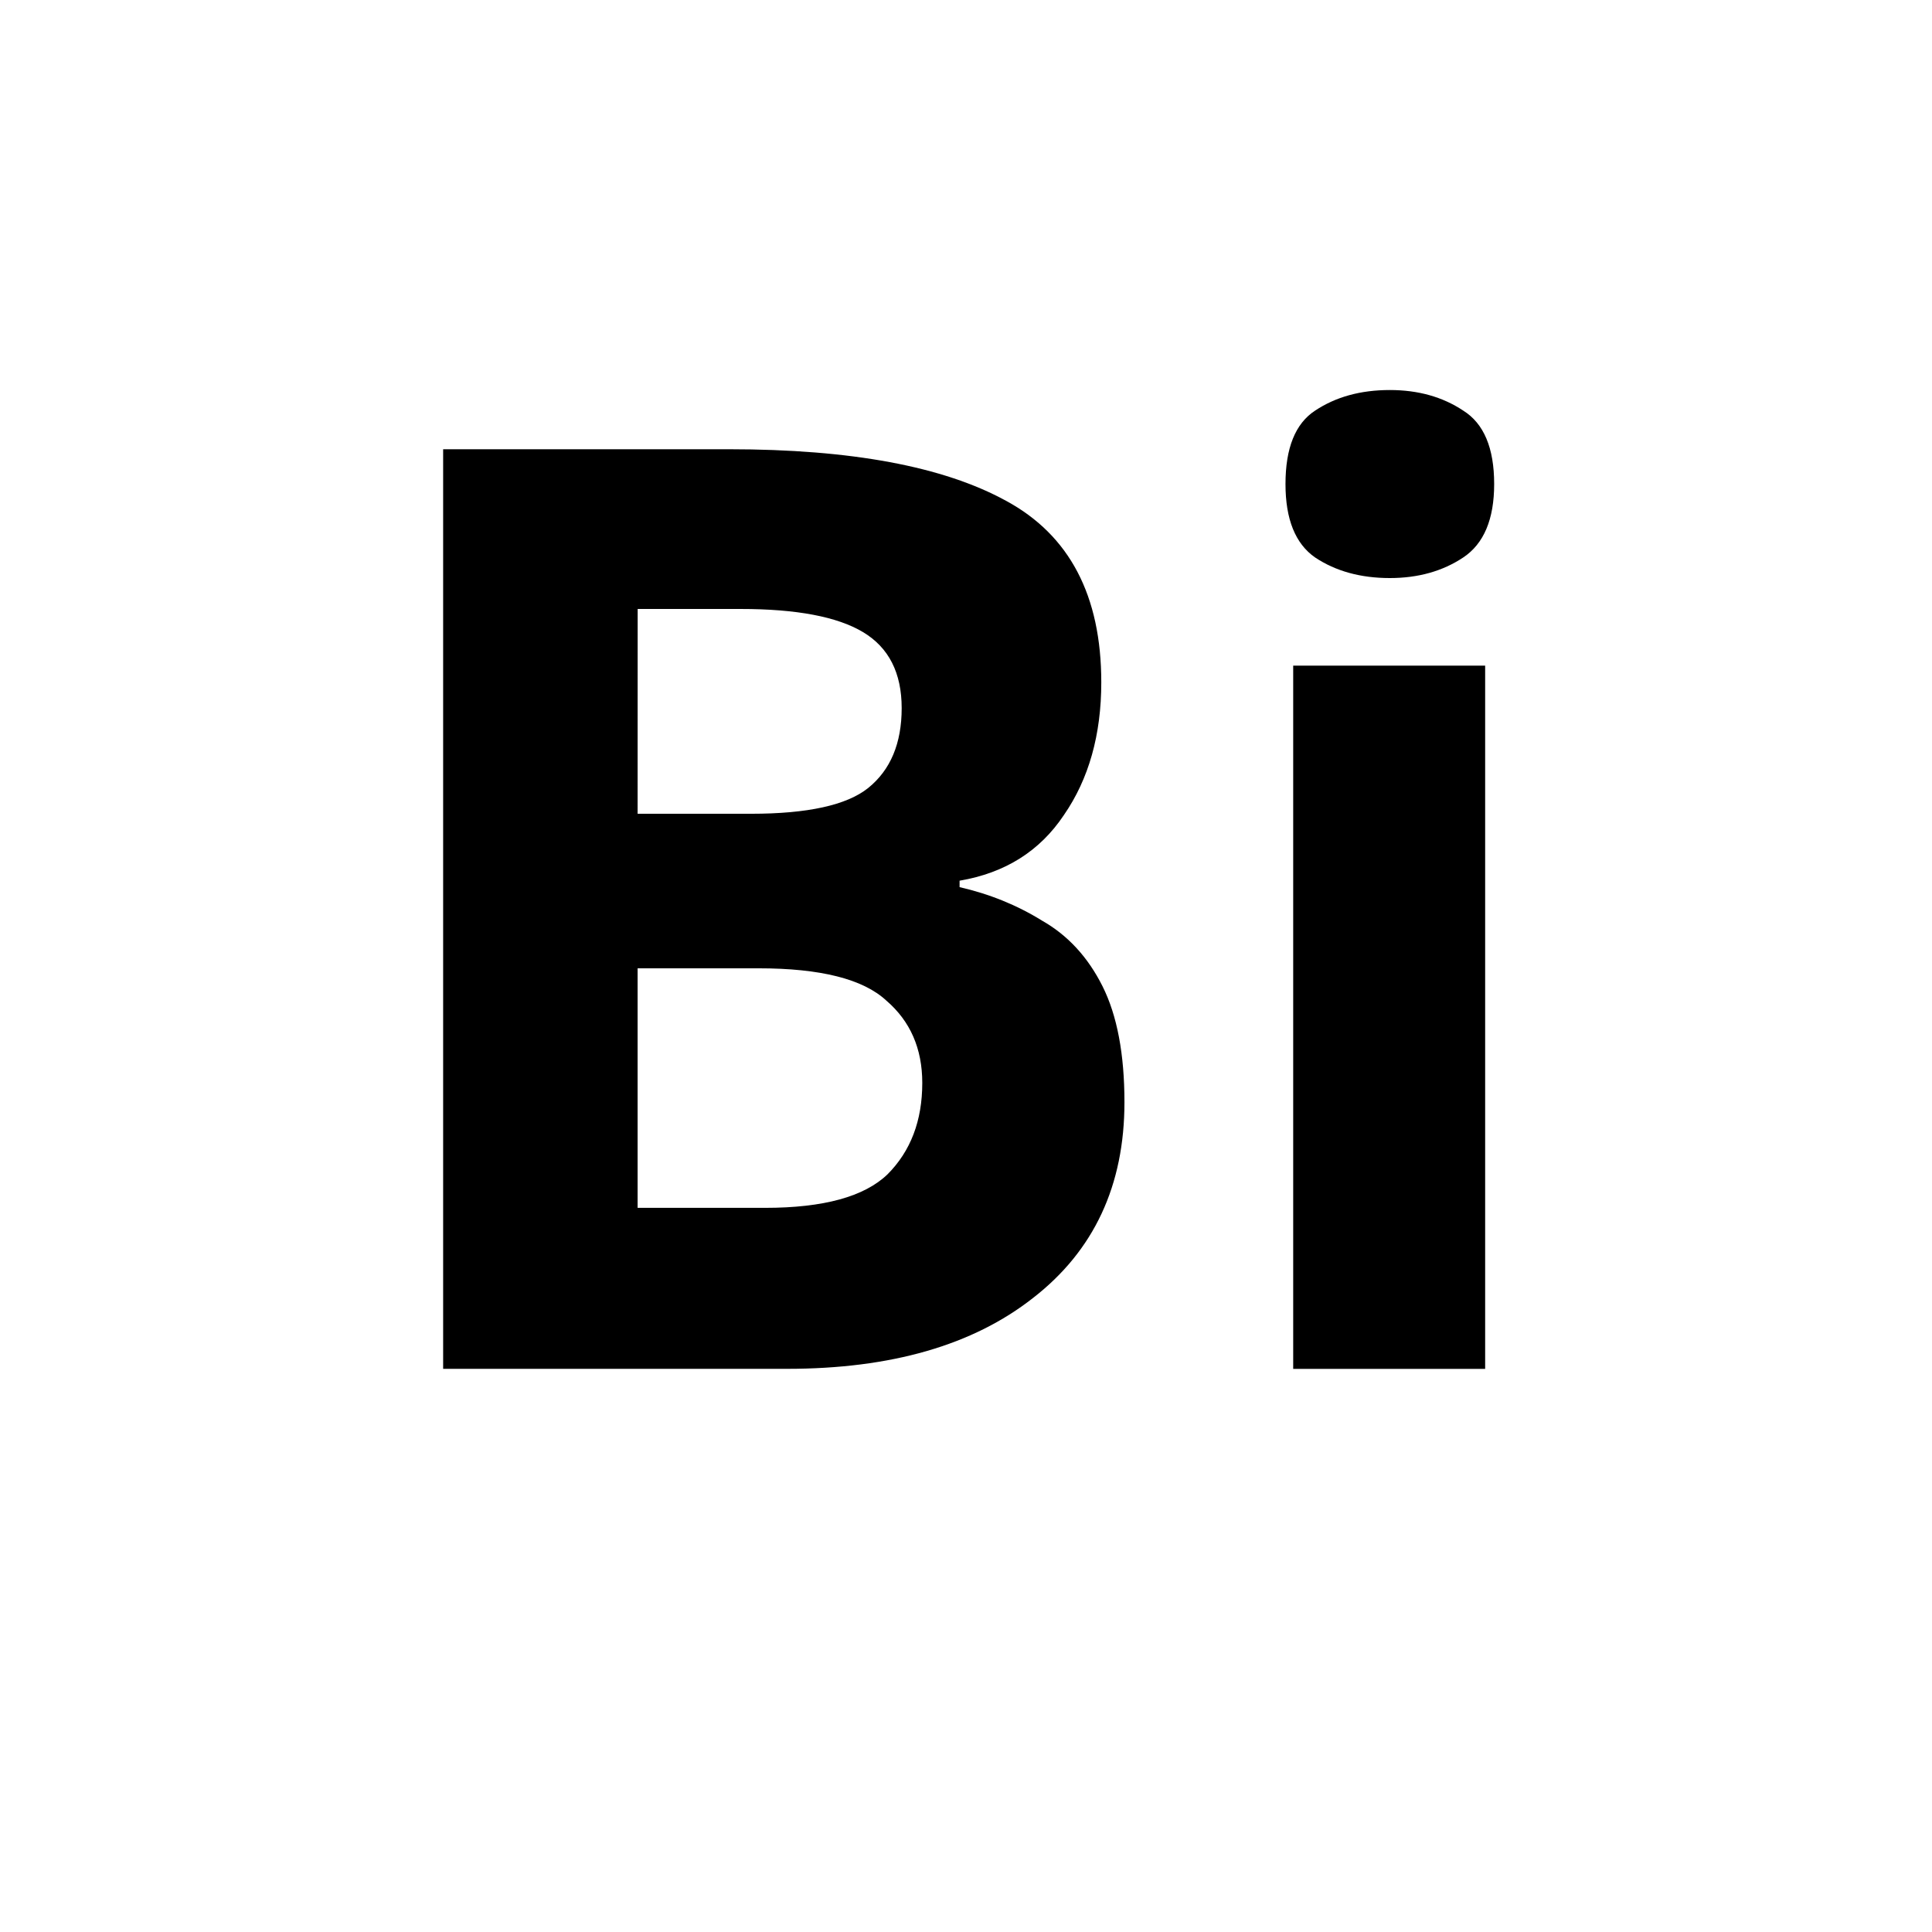
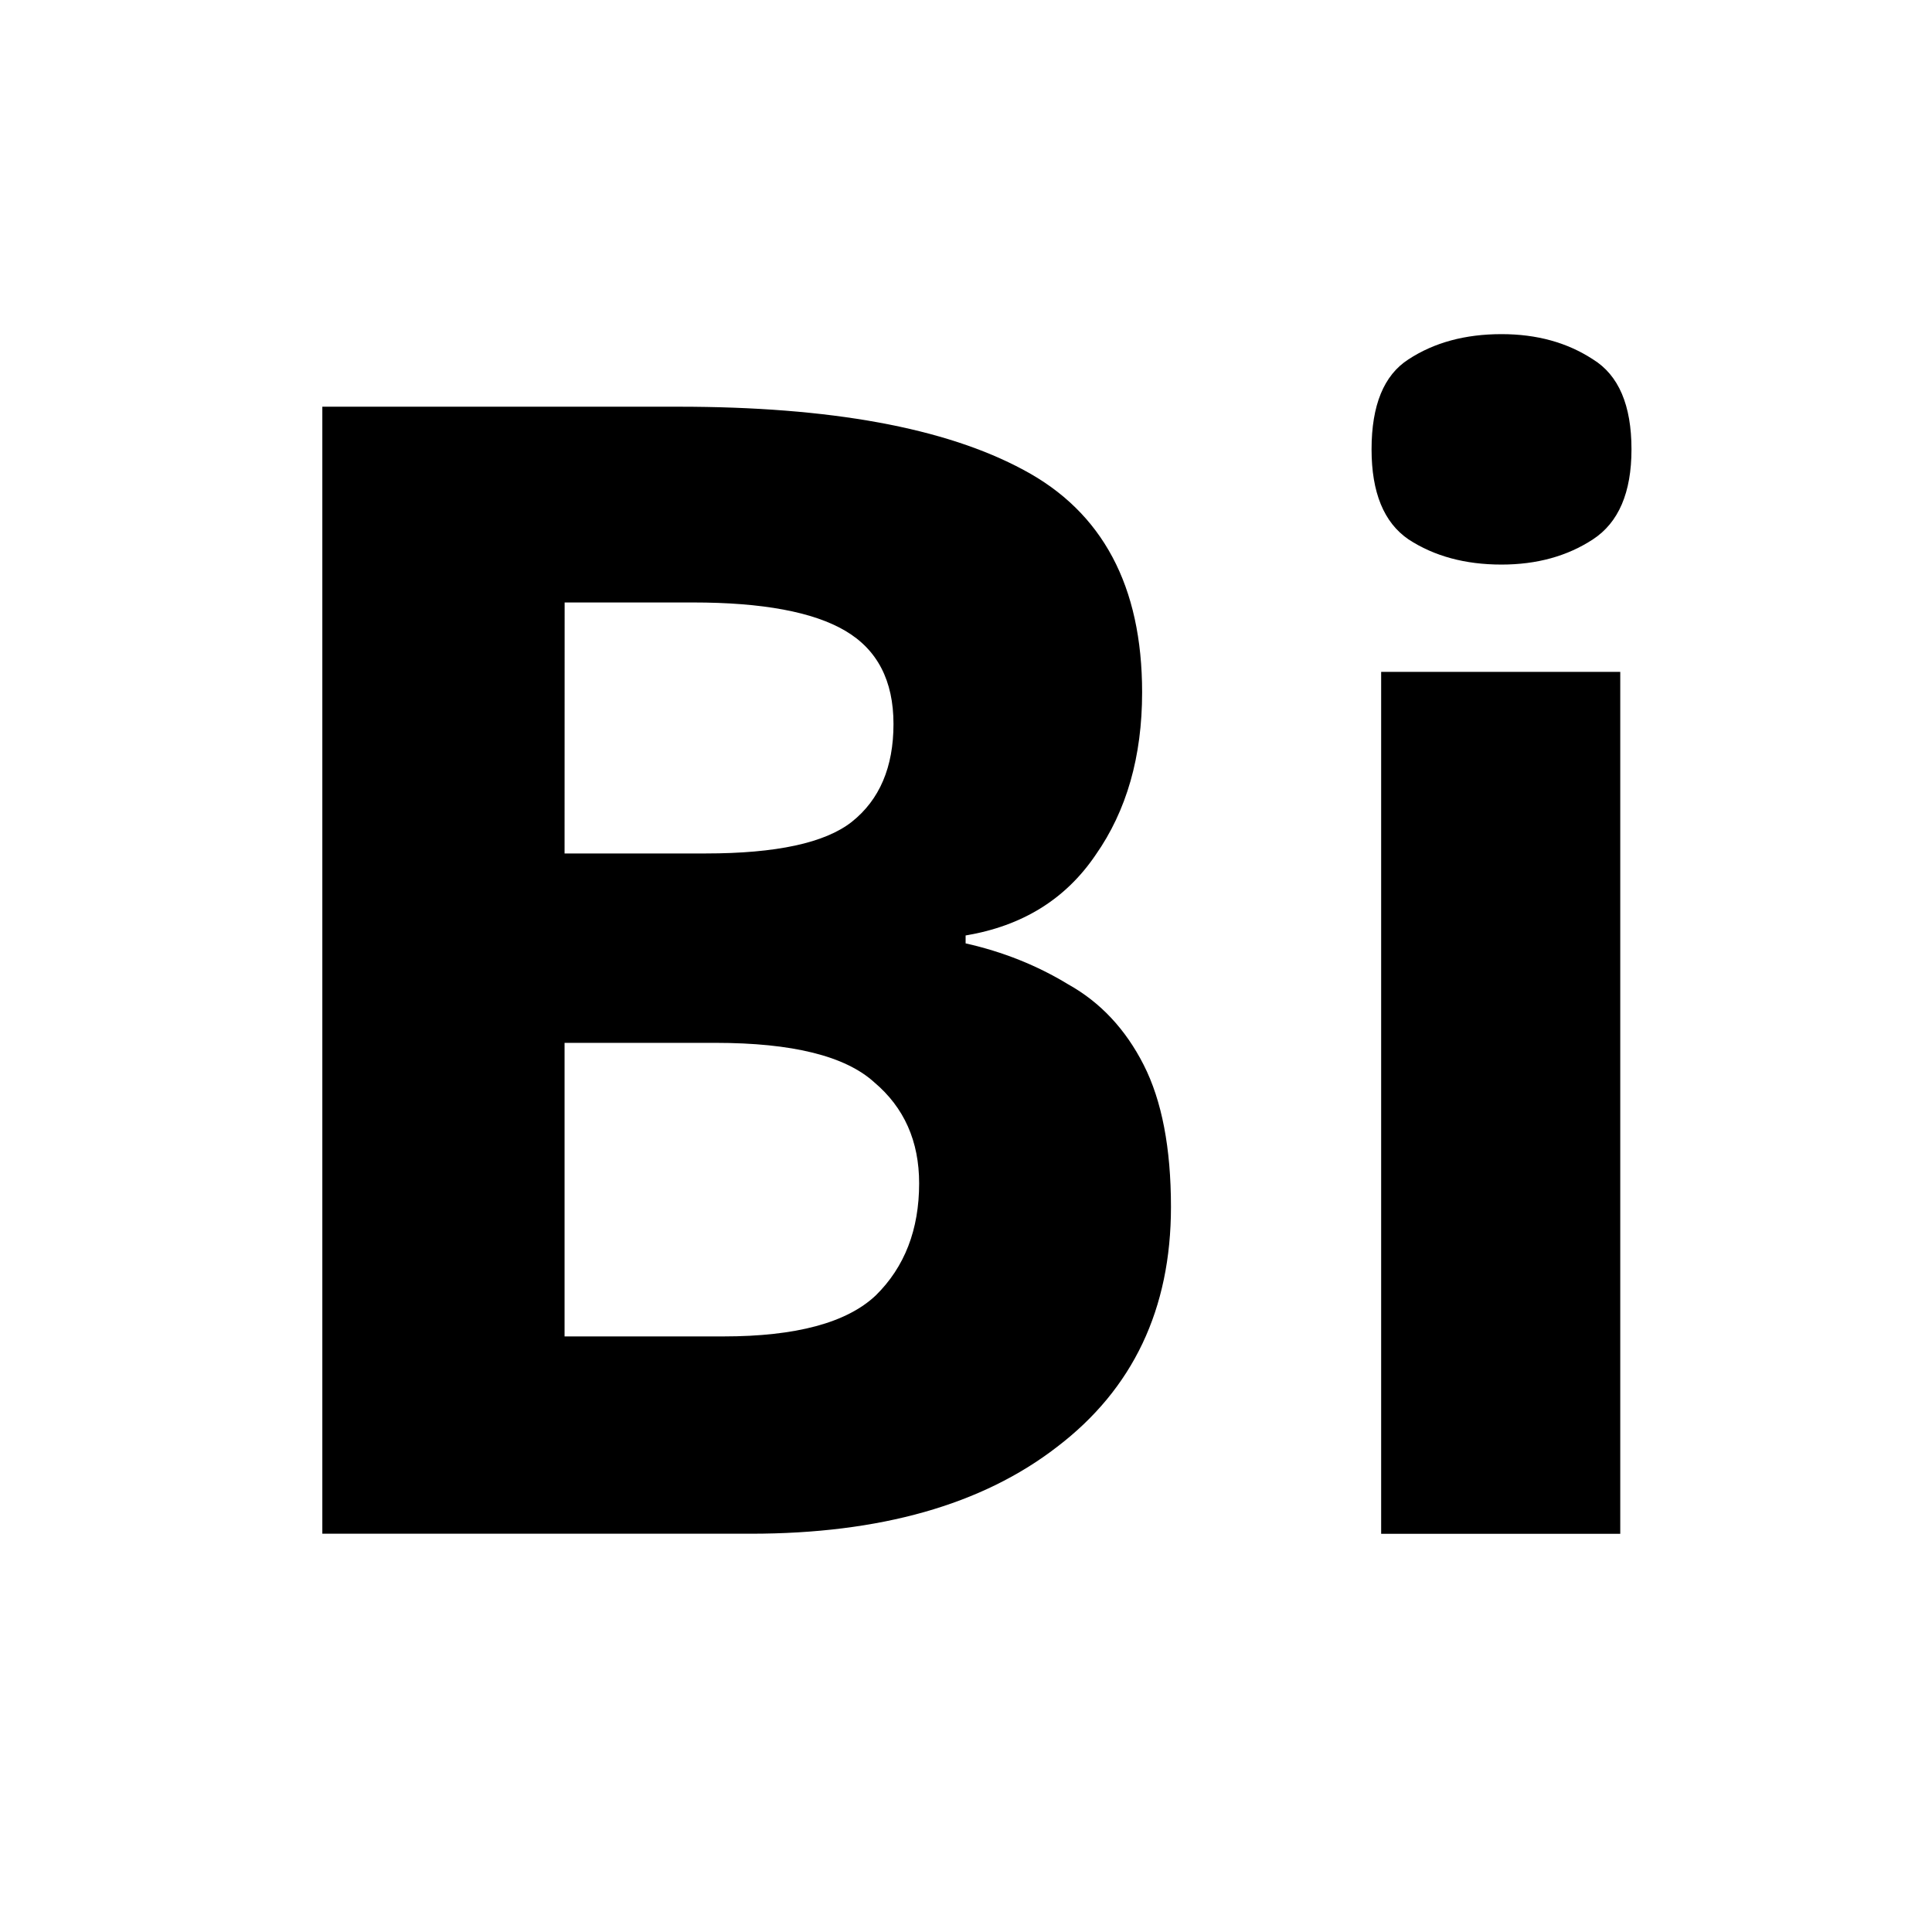
- <svg xmlns="http://www.w3.org/2000/svg" width="128" height="128" viewBox="0 0 33.867 33.867" version="1.1" id="svg5">
+ <svg xmlns="http://www.w3.org/2000/svg" width="128" height="128" viewBox="0 0 33.867 33.867" version="1.1" id="svg5" xml:space="preserve">
  <defs id="defs2" />
  <g id="layer2" style="display:inline">
-     <g aria-label="Bi" id="text114" style="font-size:22.578px;stroke-width:0.265">
+     <g aria-label="Bi" id="text114" style="font-size:22.578px;stroke-width:0.265" transform="matrix(1.245597,0,0,1.225556,-4.02553,-2.521867)">
      <path d="M 7.768,7.875 H 12.78 q 3.206,0 4.854,0.903 1.671,0.903 1.671,3.183 0,1.377 -0.655,2.326 -0.632,0.948 -1.829,1.151 v 0.113 q 0.79,0.181 1.445,0.587 0.677,0.384 1.061,1.151 0.384,0.768 0.384,2.032 0,2.19 -1.603,3.432 -1.58,1.242 -4.312,1.242 H 7.768 Z m 3.409,6.39 h 1.987 q 1.49,0 2.055,-0.452 0.587,-0.474 0.587,-1.4 0,-0.926 -0.677,-1.332 -0.677,-0.406 -2.145,-0.406 h -1.806 z m 0,2.709 v 4.199 h 2.235 q 1.535,0 2.145,-0.587 0.61,-0.61 0.61,-1.603 0,-0.903 -0.632,-1.445 Q 14.925,16.974 13.3,16.974 Z" style="font-weight:bold;-inkscape-font-specification:'sans-serif Bold';text-align:center;text-anchor:middle" id="path168" />
      <path d="m 24.363,6.837 q 0.745,0 1.287,0.361 0.542,0.339 0.542,1.287 0,0.926 -0.542,1.287 -0.542,0.361 -1.287,0.361 -0.768,0 -1.31,-0.361 Q 22.534,9.411 22.534,8.485 q 0,-0.948 0.519,-1.287 0.542,-0.361 1.31,-0.361 z M 26.034,11.668 V 23.996 H 22.669 V 11.668 Z" style="font-weight:bold;-inkscape-font-specification:'sans-serif Bold';text-align:center;text-anchor:middle" id="path170" />
    </g>
  </g>
</svg>
